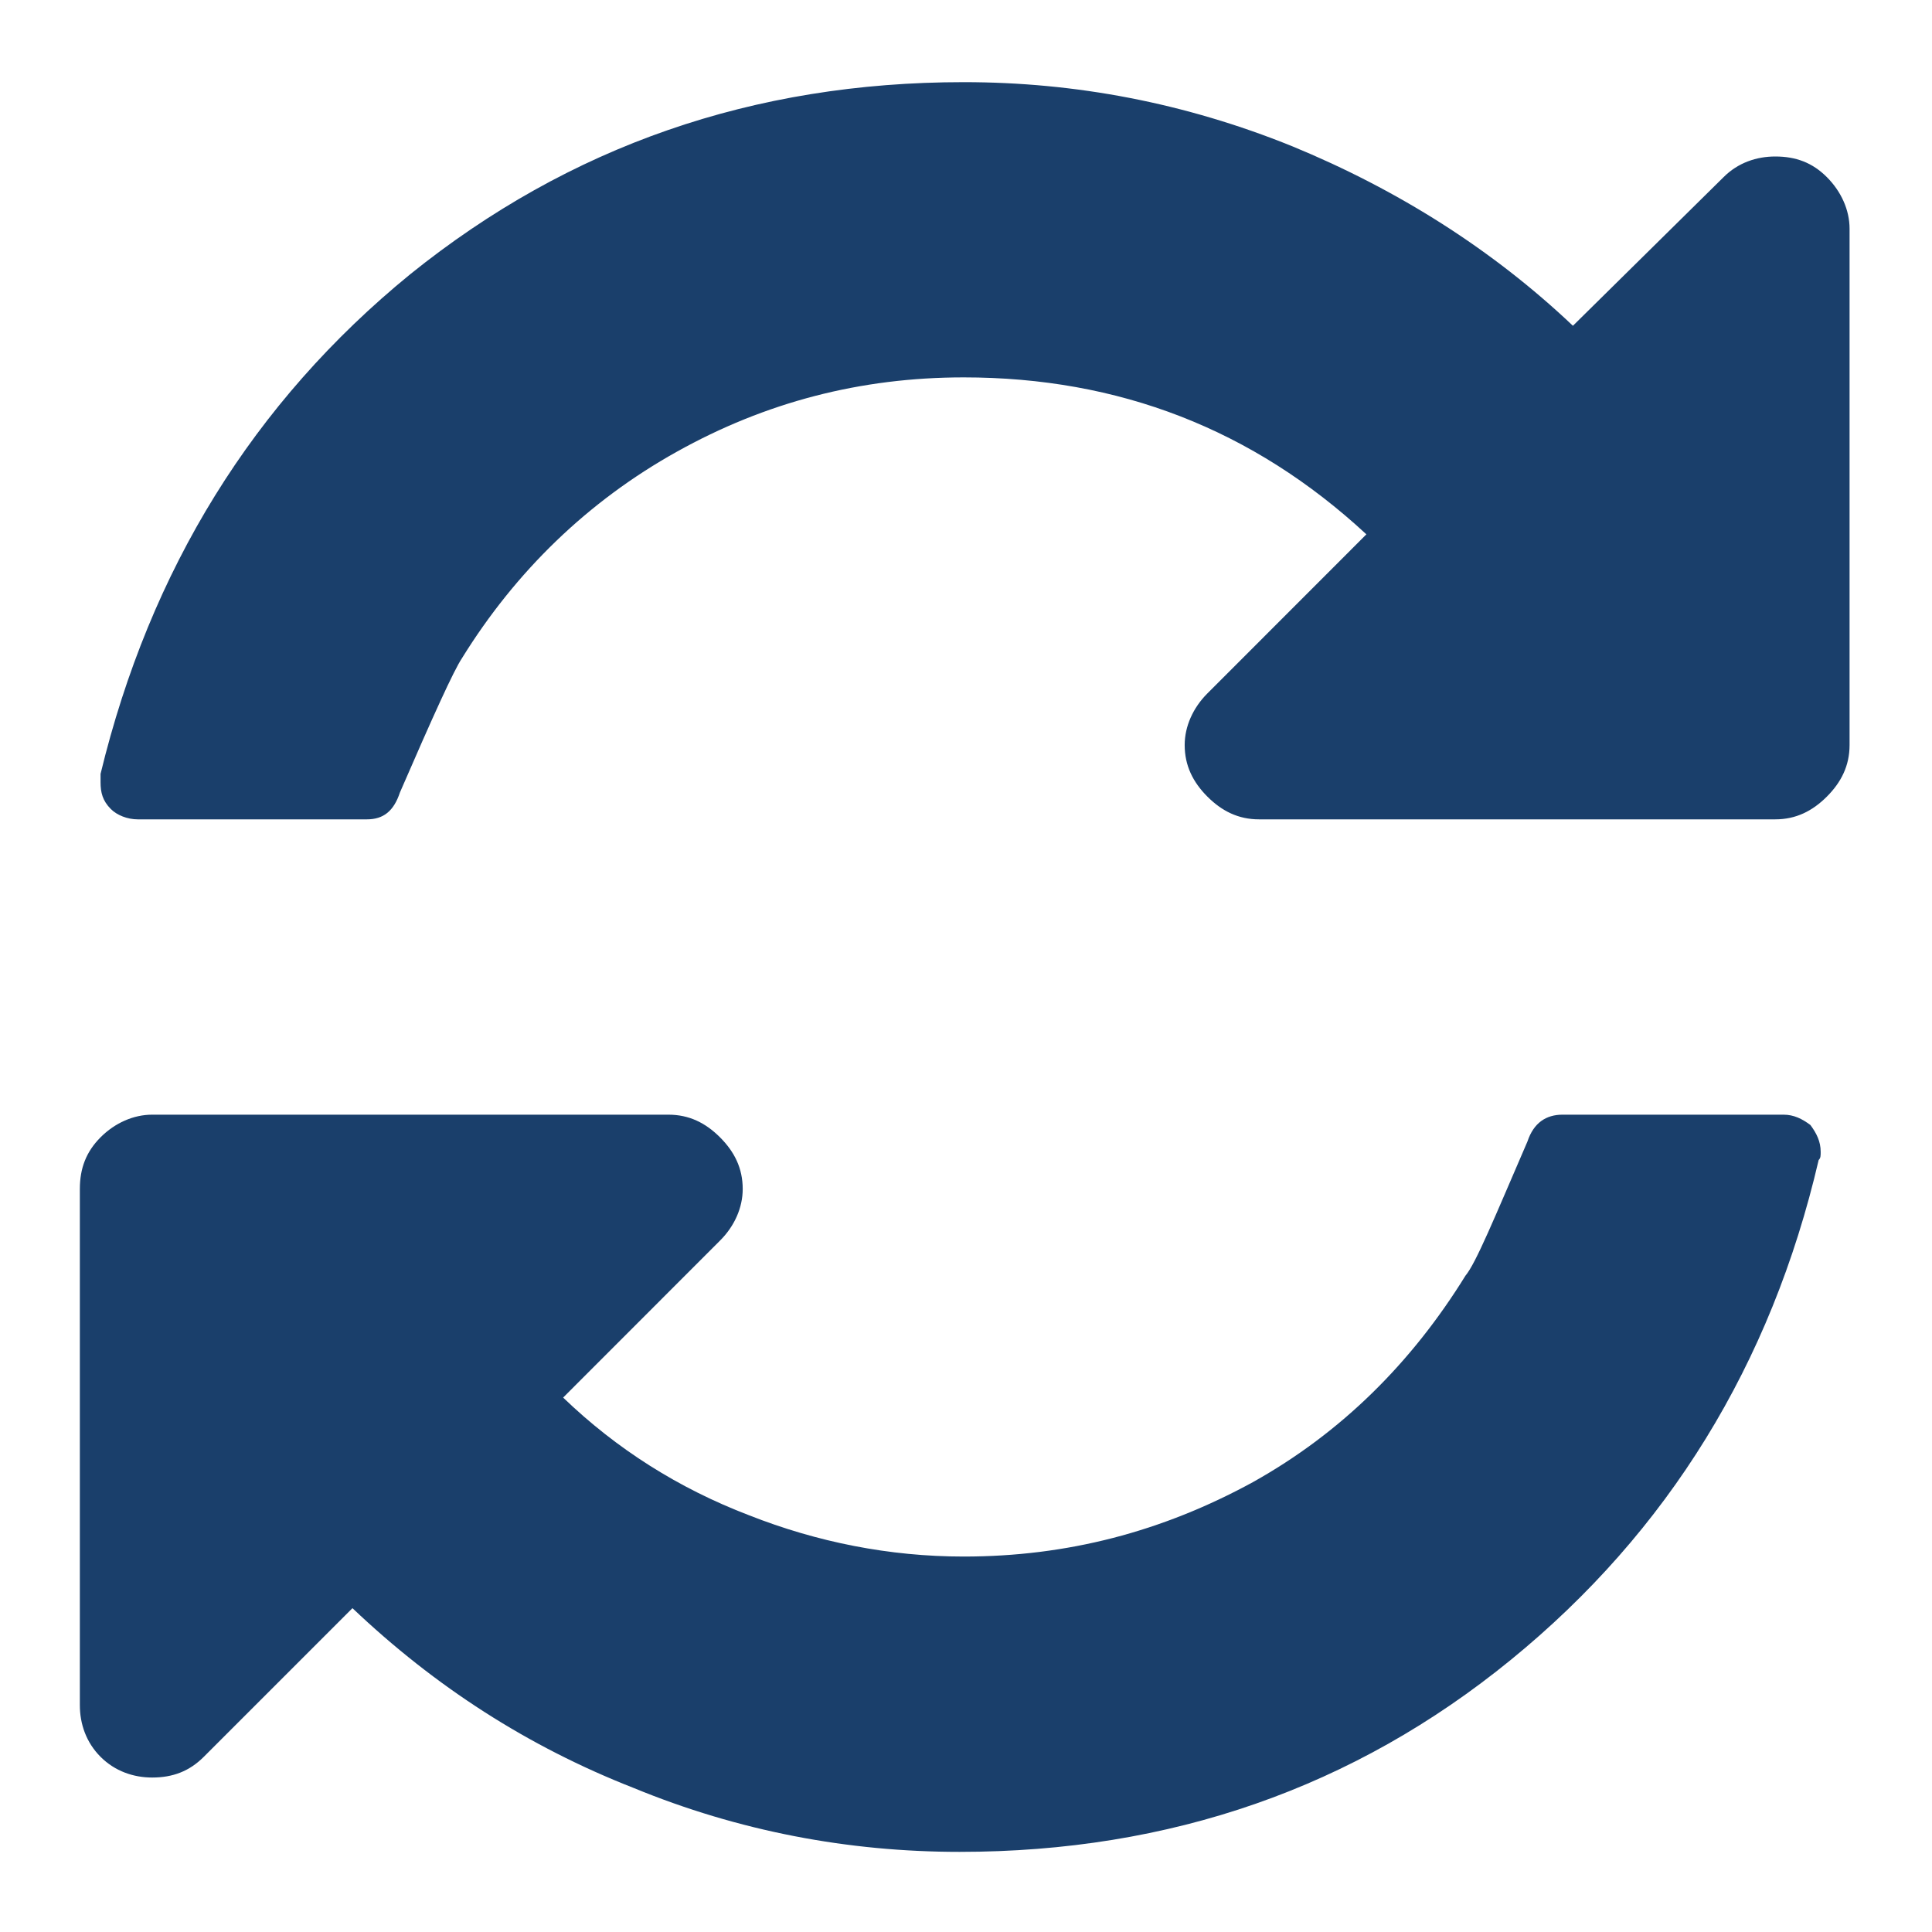
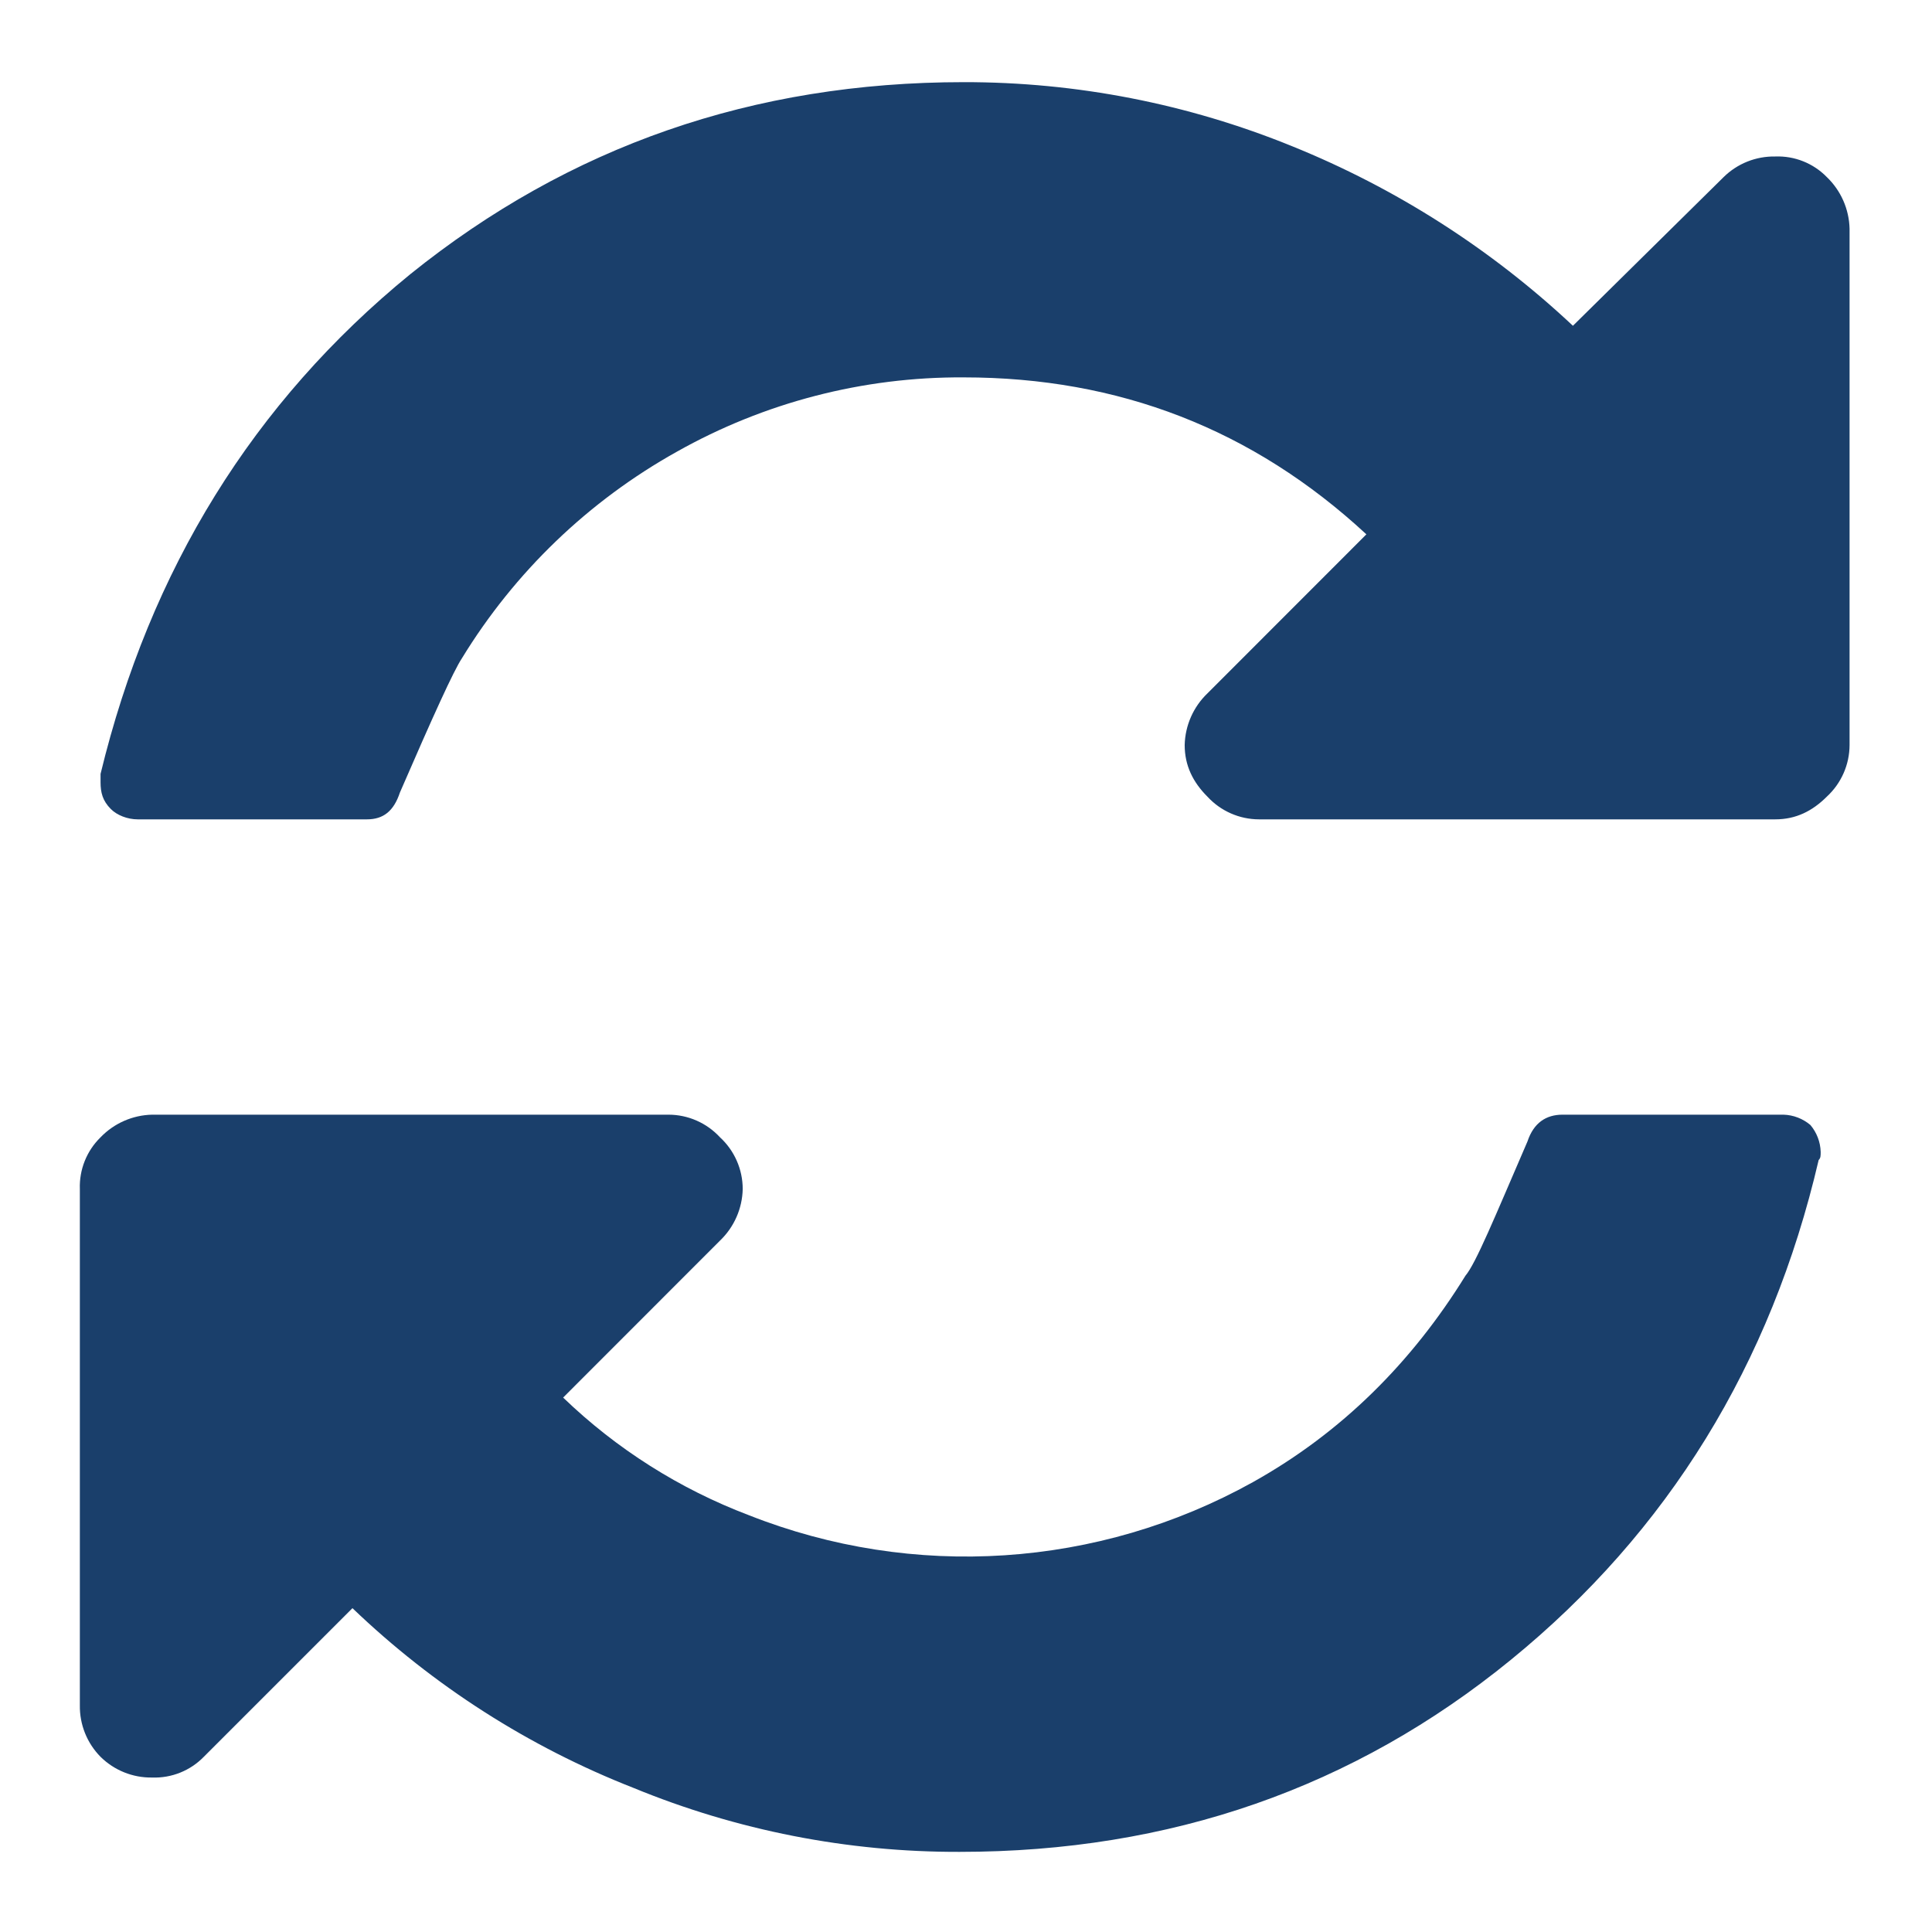
- <svg xmlns="http://www.w3.org/2000/svg" width="21px" height="21px" viewBox="0 0 21 21" version="1.1">
-   <defs />
-   <g id="Introduction" stroke="none" stroke-width="1" fill="none" fill-rule="evenodd">
-     <g transform="translate(-364, -606)" id="fa-refresh" fill="#1A3F6B">
-       <g transform="translate(365, 607)">
-         <path d="M0.093,18.096 C0.25,18.253 0.452,18.321 0.654,18.321 C0.878,18.321 1.058,18.253 1.215,18.096 L2.831,16.48 C3.729,17.333 4.739,17.984 5.884,18.433 C7.028,18.904 8.218,19.129 9.43,19.129 C11.72,19.129 13.717,18.433 15.423,17.041 C17.129,15.65 18.251,13.831 18.768,11.609 C18.79,11.587 18.79,11.564 18.79,11.52 C18.79,11.407 18.745,11.318 18.678,11.228 C18.588,11.161 18.498,11.116 18.386,11.116 L15.984,11.116 C15.805,11.116 15.67,11.205 15.603,11.407 C15.244,12.238 15.042,12.732 14.929,12.866 C14.346,13.809 13.583,14.572 12.617,15.111 C11.63,15.65 10.597,15.919 9.475,15.919 C8.667,15.919 7.882,15.762 7.141,15.47 C6.378,15.178 5.704,14.752 5.121,14.191 L6.826,12.485 C6.984,12.328 7.073,12.126 7.073,11.924 C7.073,11.699 6.984,11.52 6.826,11.362 C6.669,11.205 6.49,11.116 6.265,11.116 L0.654,11.116 C0.452,11.116 0.25,11.205 0.093,11.362 C-0.064,11.52 -0.132,11.699 -0.132,11.924 L-0.132,17.535 C-0.132,17.737 -0.064,17.939 0.093,18.096 L0.093,18.096 Z M0.205,7.794 C0.272,7.861 0.385,7.906 0.497,7.906 L2.988,7.906 C3.168,7.906 3.28,7.816 3.347,7.614 C3.707,6.784 3.931,6.29 4.021,6.155 C4.604,5.212 5.39,4.449 6.355,3.911 C7.32,3.372 8.353,3.102 9.475,3.102 C11.159,3.102 12.617,3.664 13.852,4.808 L12.124,6.537 C11.967,6.694 11.877,6.896 11.877,7.098 C11.877,7.322 11.967,7.502 12.124,7.659 C12.281,7.816 12.46,7.906 12.685,7.906 L18.296,7.906 C18.521,7.906 18.7,7.816 18.857,7.659 C19.014,7.502 19.104,7.322 19.104,7.098 L19.104,1.486 C19.104,1.284 19.014,1.082 18.857,0.925 C18.7,0.768 18.521,0.701 18.296,0.701 C18.094,0.701 17.892,0.768 17.735,0.925 L16.097,2.541 C15.221,1.711 14.189,1.06 13.044,0.589 C11.877,0.117 10.687,-0.107 9.475,-0.107 C7.186,-0.107 5.188,0.589 3.46,1.98 C1.754,3.372 0.631,5.19 0.093,7.412 L0.093,7.502 C0.093,7.614 0.115,7.704 0.205,7.794 L0.205,7.794 Z" id="Fill-15" />
-       </g>
-     </g>
-   </g>
+ <svg xmlns="http://www.w3.org/2000/svg" width="21" height="21" viewBox="0 0 21 21">
+   <path d="M1.093 19.096a.78.78 0 0 0 .561.225.746.746 0 0 0 .561-.225l1.616-1.616a9.337 9.337 0 0 0 3.053 1.953 9.247 9.247 0 0 0 3.546.696c2.29 0 4.287-.696 5.993-2.088 1.706-1.391 2.828-3.21 3.345-5.432.022-.022.022-.045.022-.089a.474.474 0 0 0-.112-.292.476.476 0 0 0-.292-.112h-2.402c-.179 0-.314.089-.381.291-.359.831-.561 1.325-.674 1.459-.583.943-1.346 1.706-2.312 2.245a6.418 6.418 0 0 1-5.476.359 5.95 5.95 0 0 1-2.02-1.279l1.705-1.706a.8.8 0 0 0 .247-.561.764.764 0 0 0-.247-.562.763.763 0 0 0-.561-.246H1.654a.803.803 0 0 0-.561.246.748.748 0 0 0-.225.562v5.611a.78.78 0 0 0 .225.561zm.112-10.302c.067.067.18.112.292.112h2.491c.18 0 .292-.09.359-.292.36-.83.584-1.324.674-1.459a6.381 6.381 0 0 1 2.334-2.244 6.276 6.276 0 0 1 3.12-.809c1.684 0 3.142.562 4.377 1.706l-1.728 1.729a.804.804 0 0 0-.247.561c0 .224.09.404.247.561a.764.764 0 0 0 .561.247h5.611c.225 0 .404-.09.561-.247a.766.766 0 0 0 .247-.561V2.486a.804.804 0 0 0-.247-.561.743.743 0 0 0-.561-.224.779.779 0 0 0-.561.224l-1.638 1.616a9.867 9.867 0 0 0-3.053-1.952 9.428 9.428 0 0 0-3.569-.696c-2.289 0-4.287.696-6.015 2.087-1.706 1.392-2.829 3.21-3.367 5.432v.09c0 .112.022.202.112.292z" fill="#1A3F6B" fill-rule="evenodd" />
</svg>
